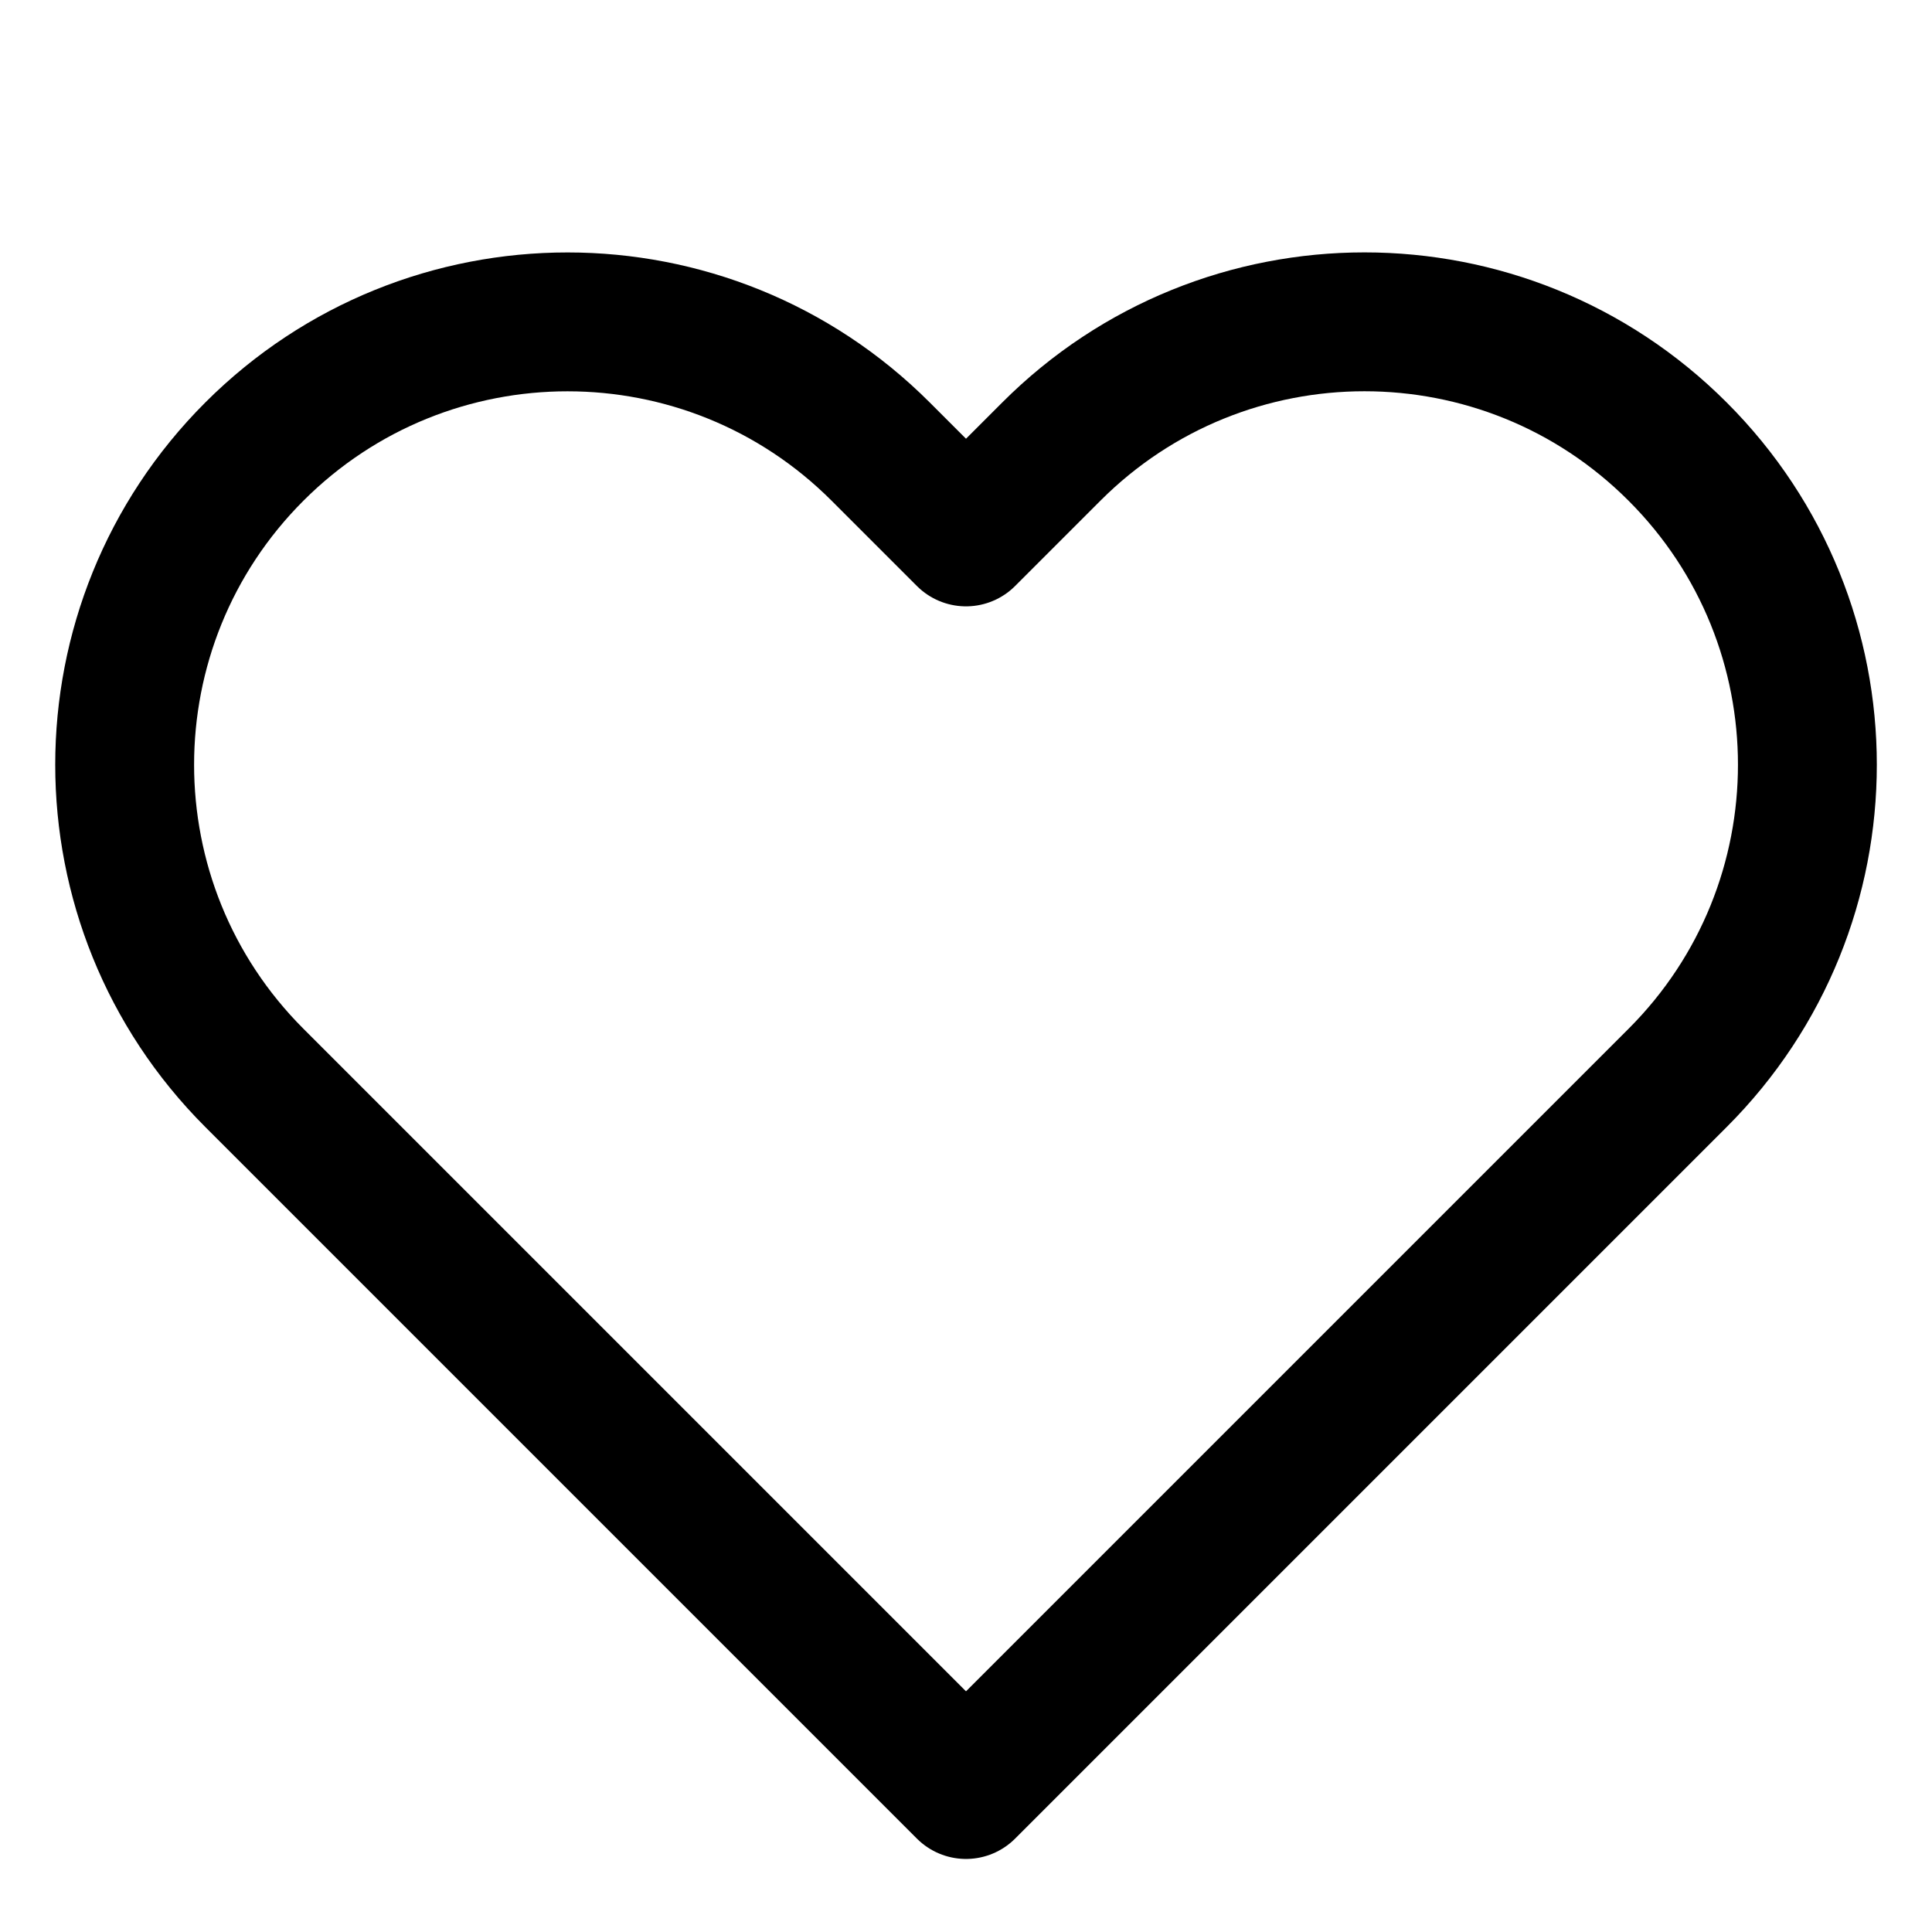
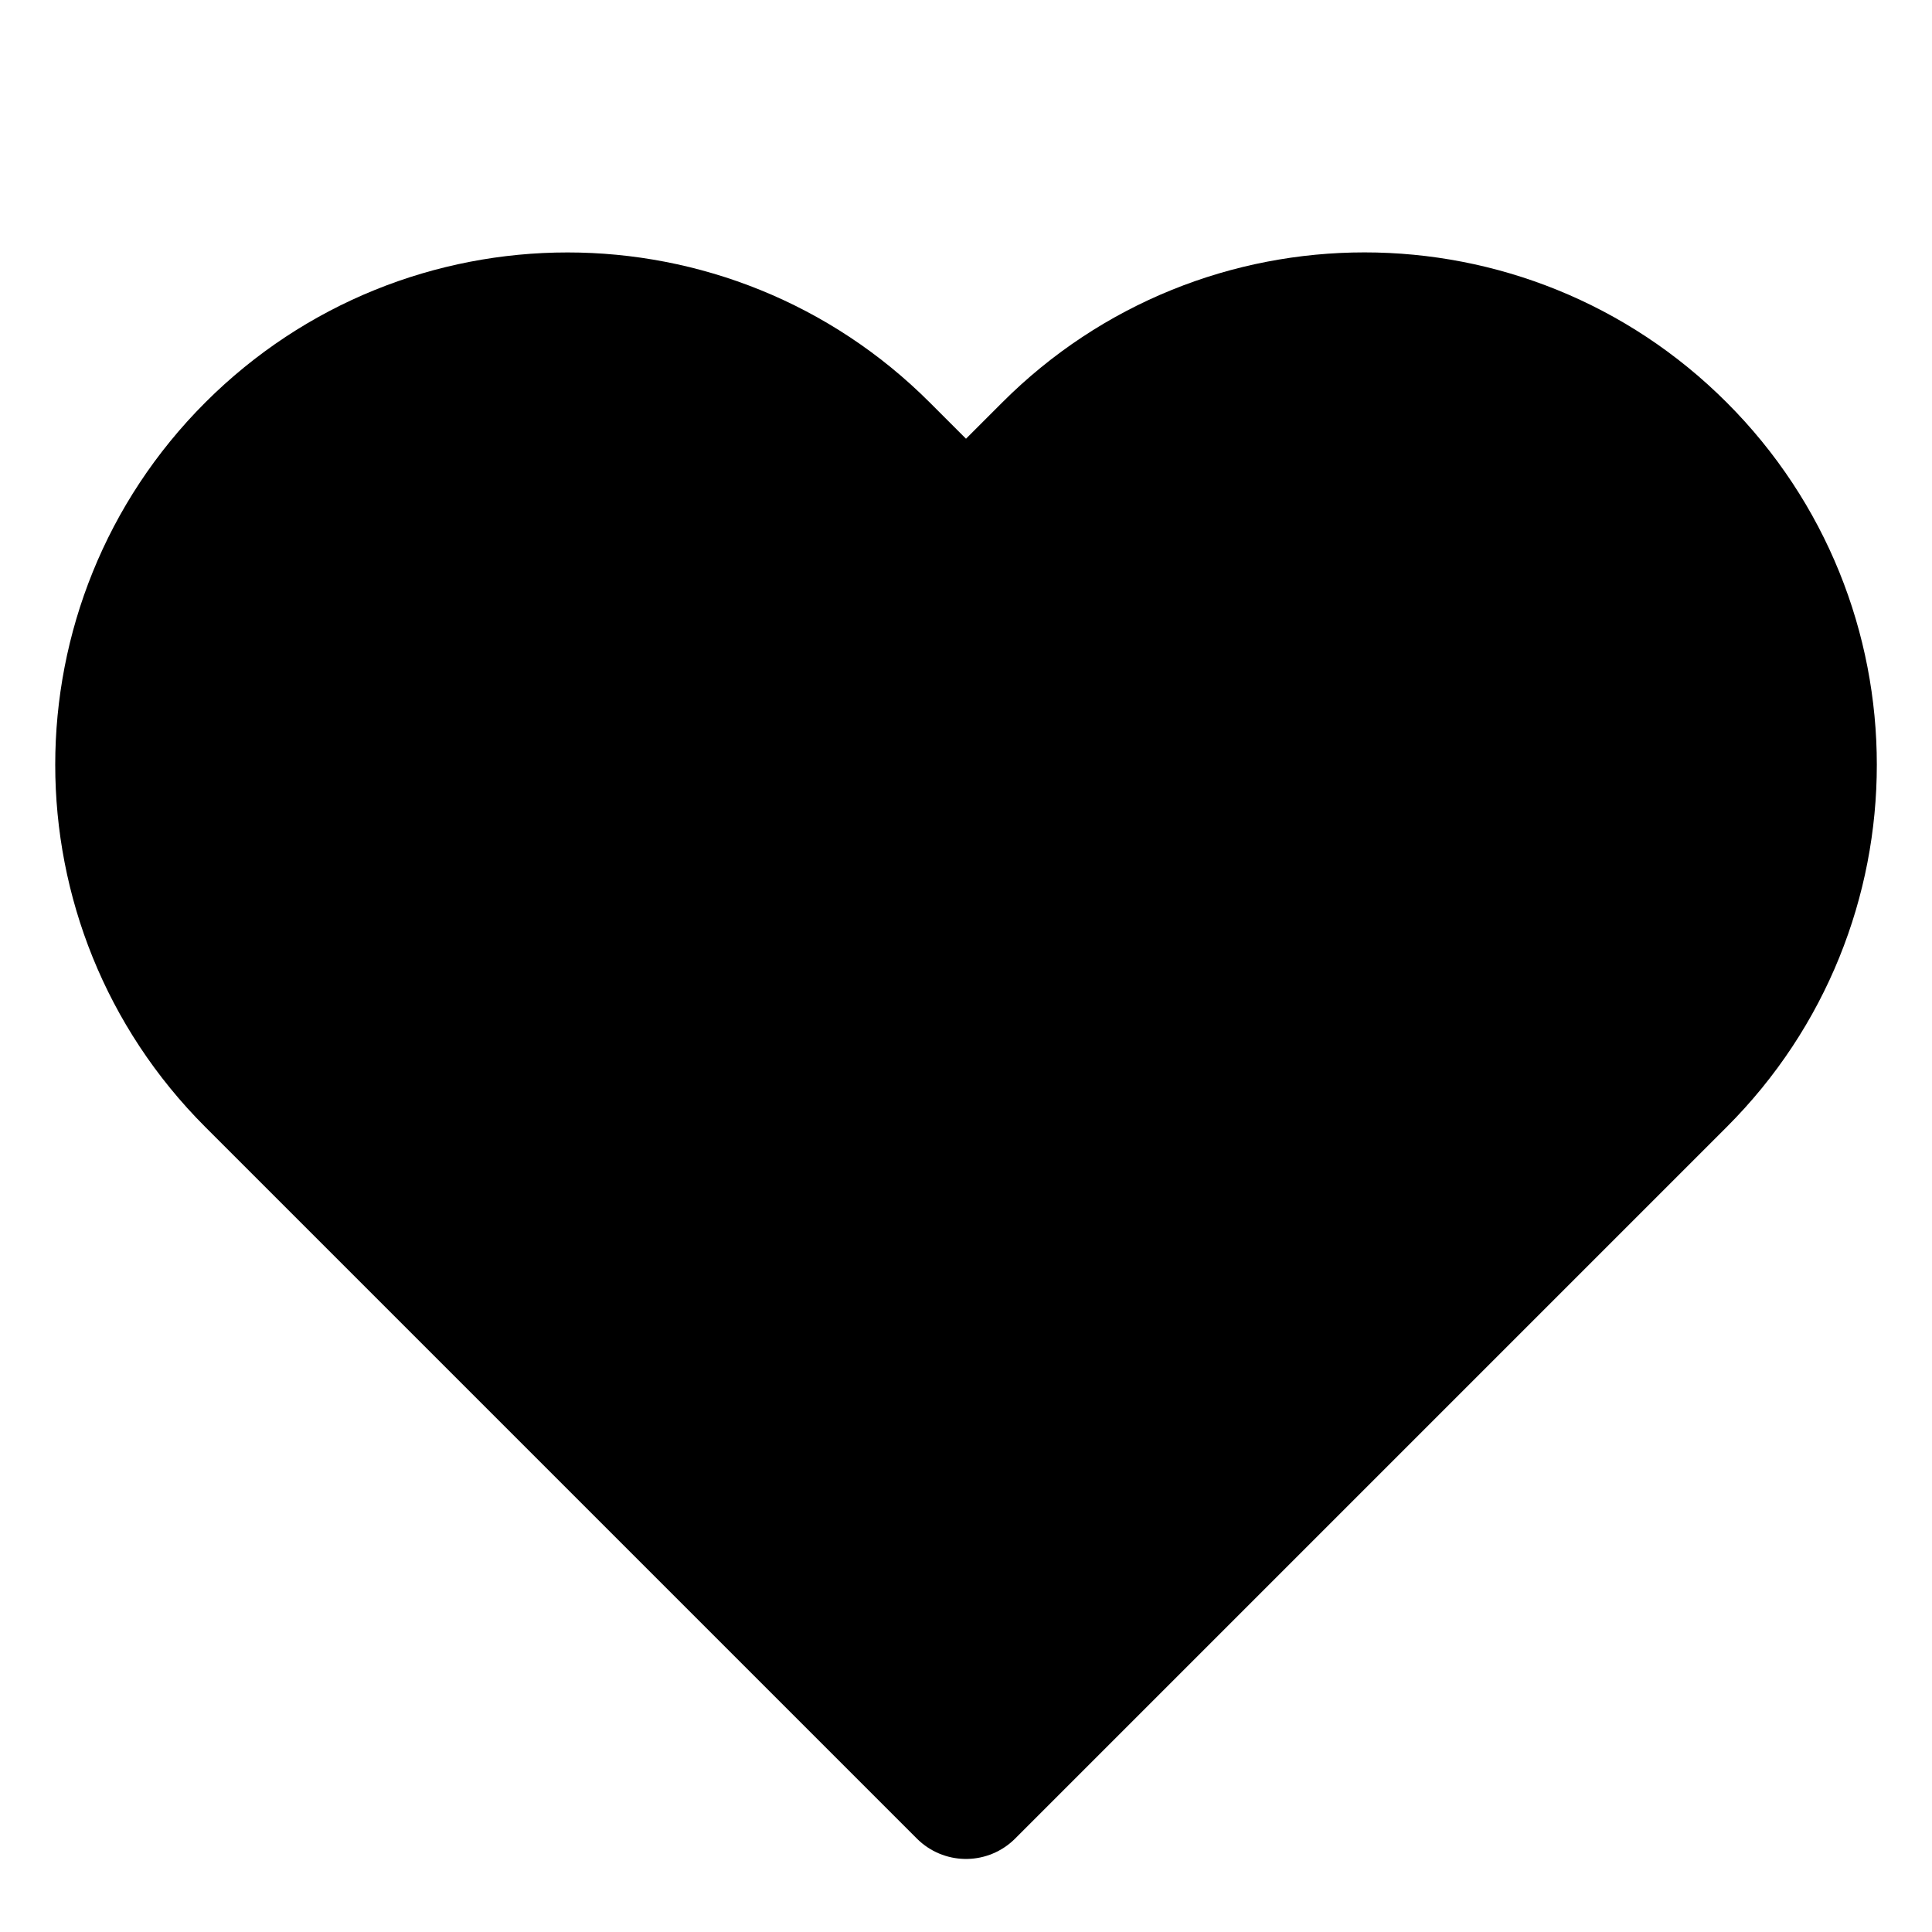
- <svg xmlns="http://www.w3.org/2000/svg" viewBox="0 0 32 32" stroke-linejoin="round" stroke-linecap="round" stroke="currentColor" fill="none">
-   <path stroke-width="2.3" d="M27.787 7.48a7.333 7.333 0 0 0-10.374 0L16 8.893 14.587 7.48A7.335 7.335 0 0 0 4.213 17.853l1.414 1.414L16 29.64l10.373-10.373 1.414-1.414a7.333 7.333 0 0 0 0-10.373Z" />
+ <svg xmlns="http://www.w3.org/2000/svg" fill="none" viewBox="0 0 32 32" stroke-linejoin="round" stroke-linecap="round">
+   <path fill="currentColor" stroke="currentColor" stroke-width="2.3" d="M27.787 7.48a7.333 7.333 0 0 0-10.374 0L16 8.893 14.587 7.48A7.335 7.335 0 0 0 4.213 17.853l1.414 1.414L16 29.64l10.373-10.373 1.414-1.414a7.333 7.333 0 0 0 0-10.373" />
</svg>
